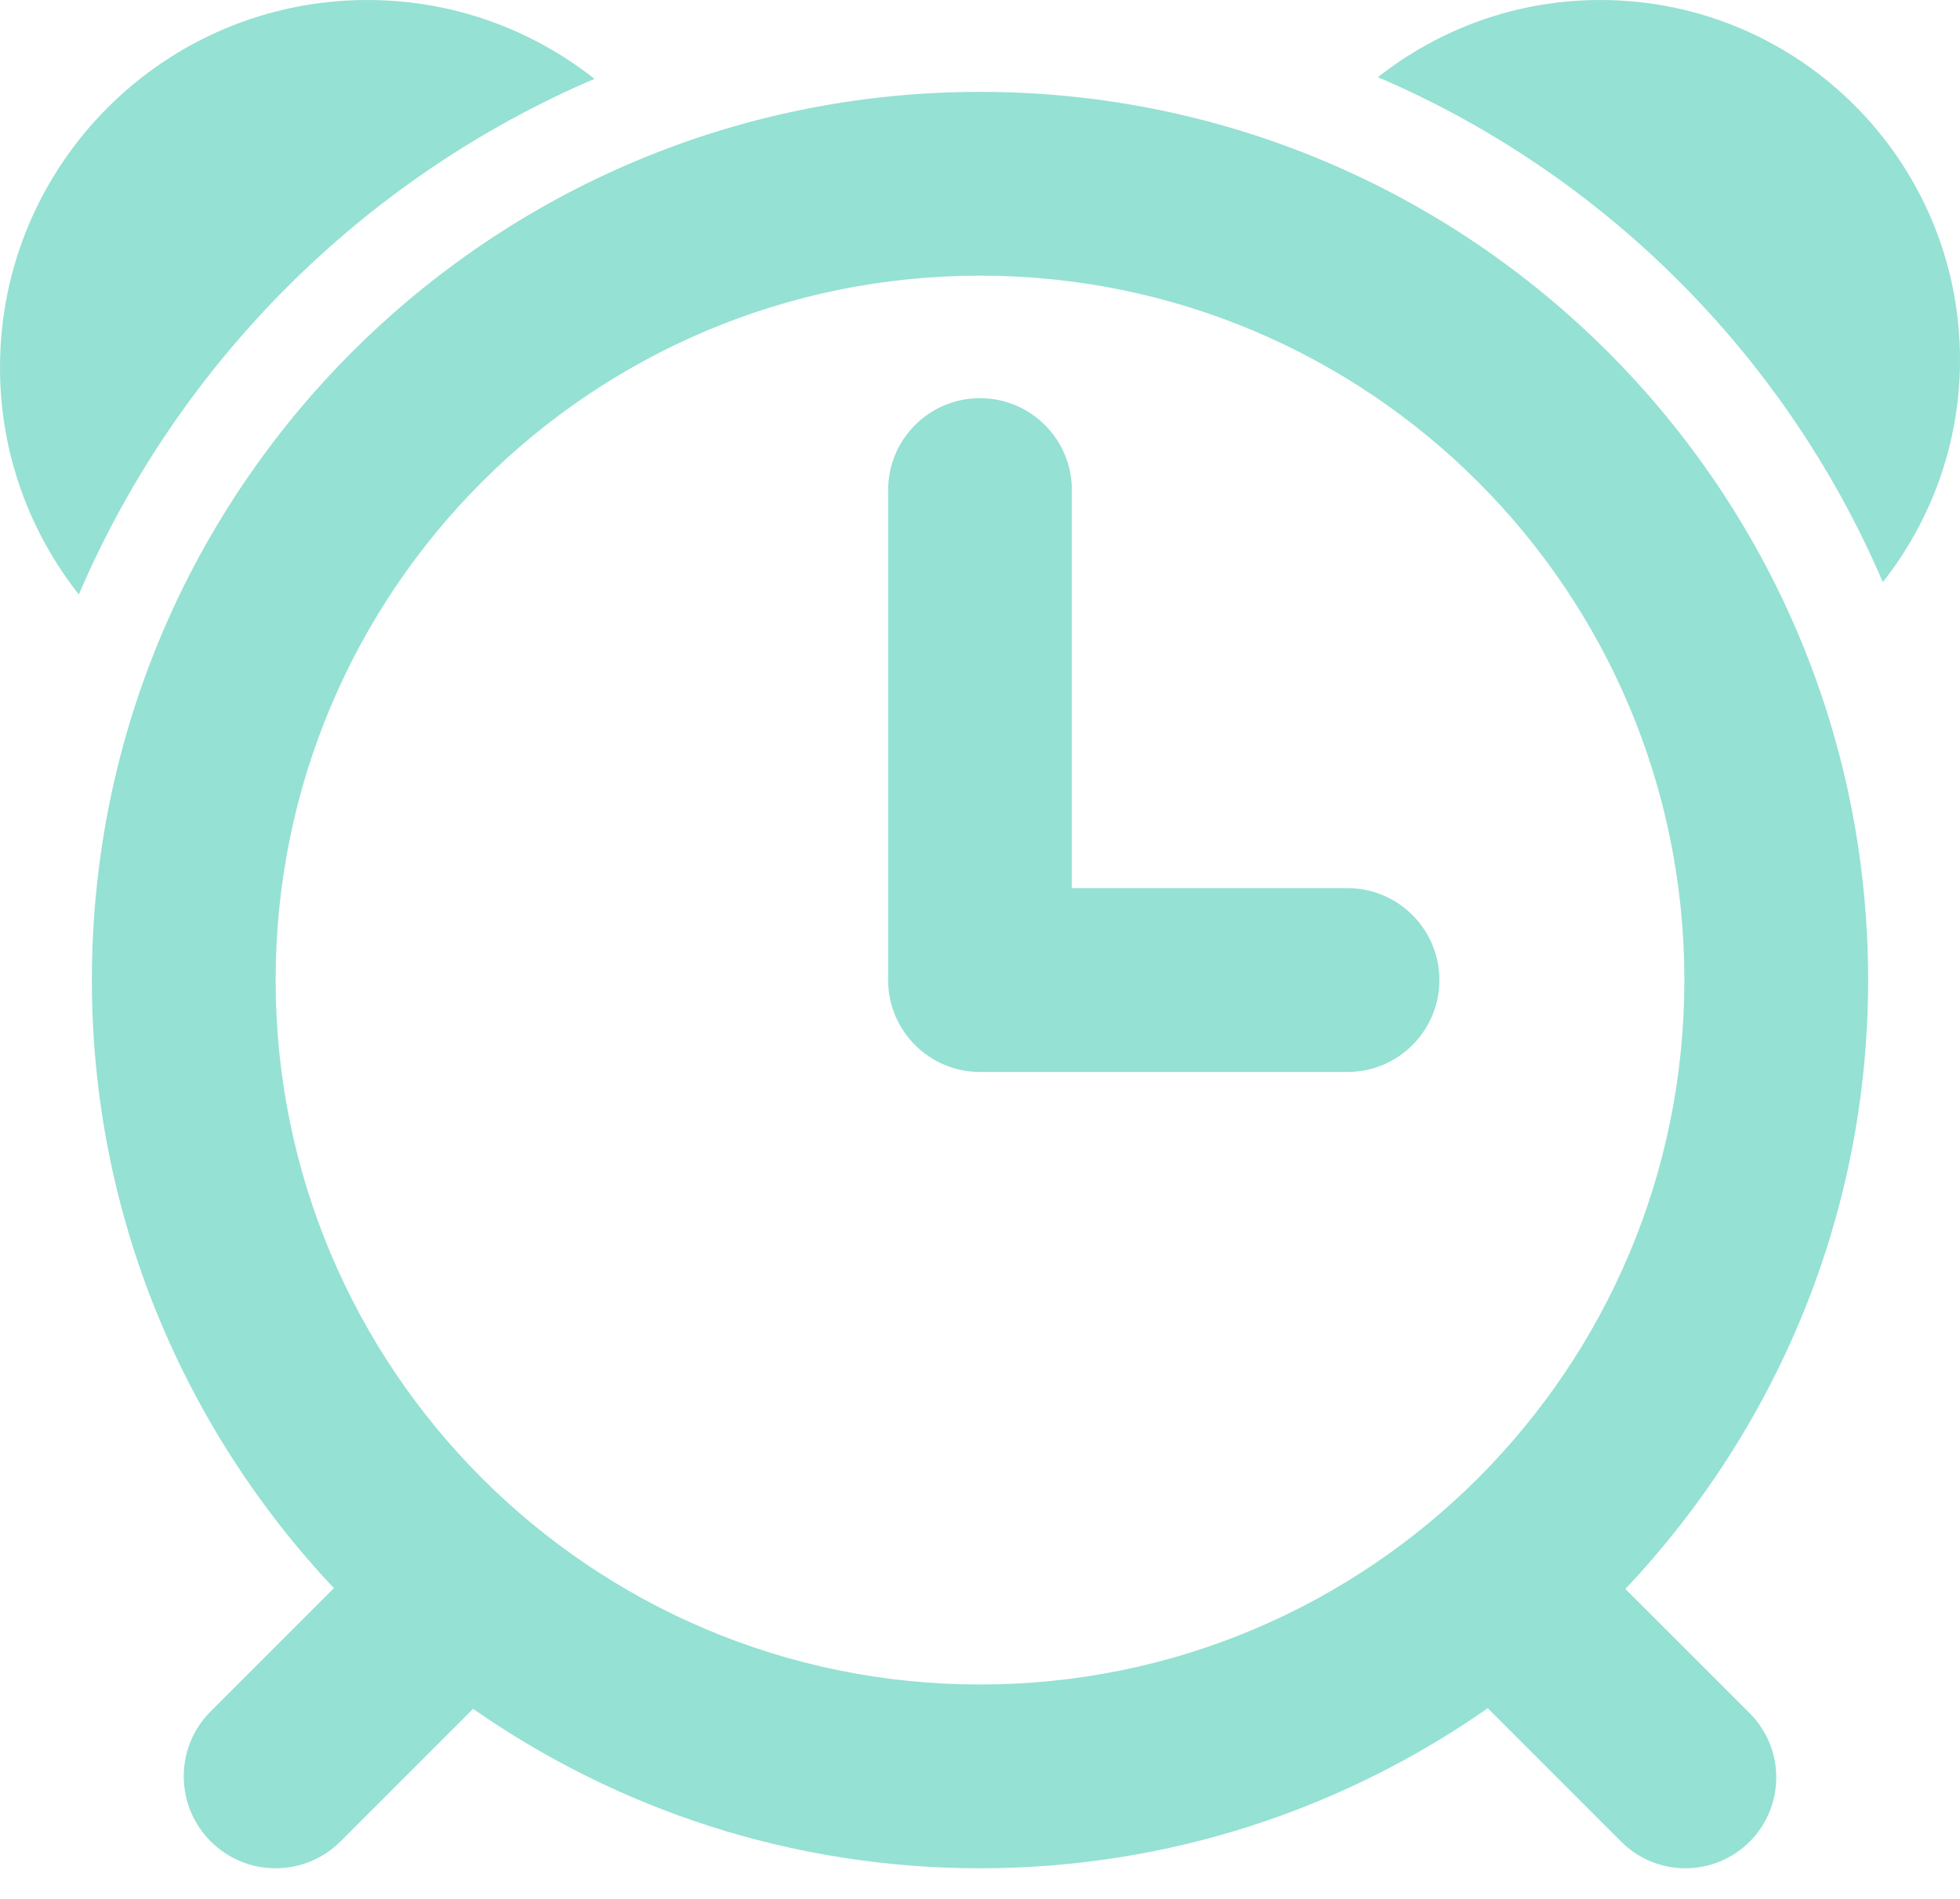
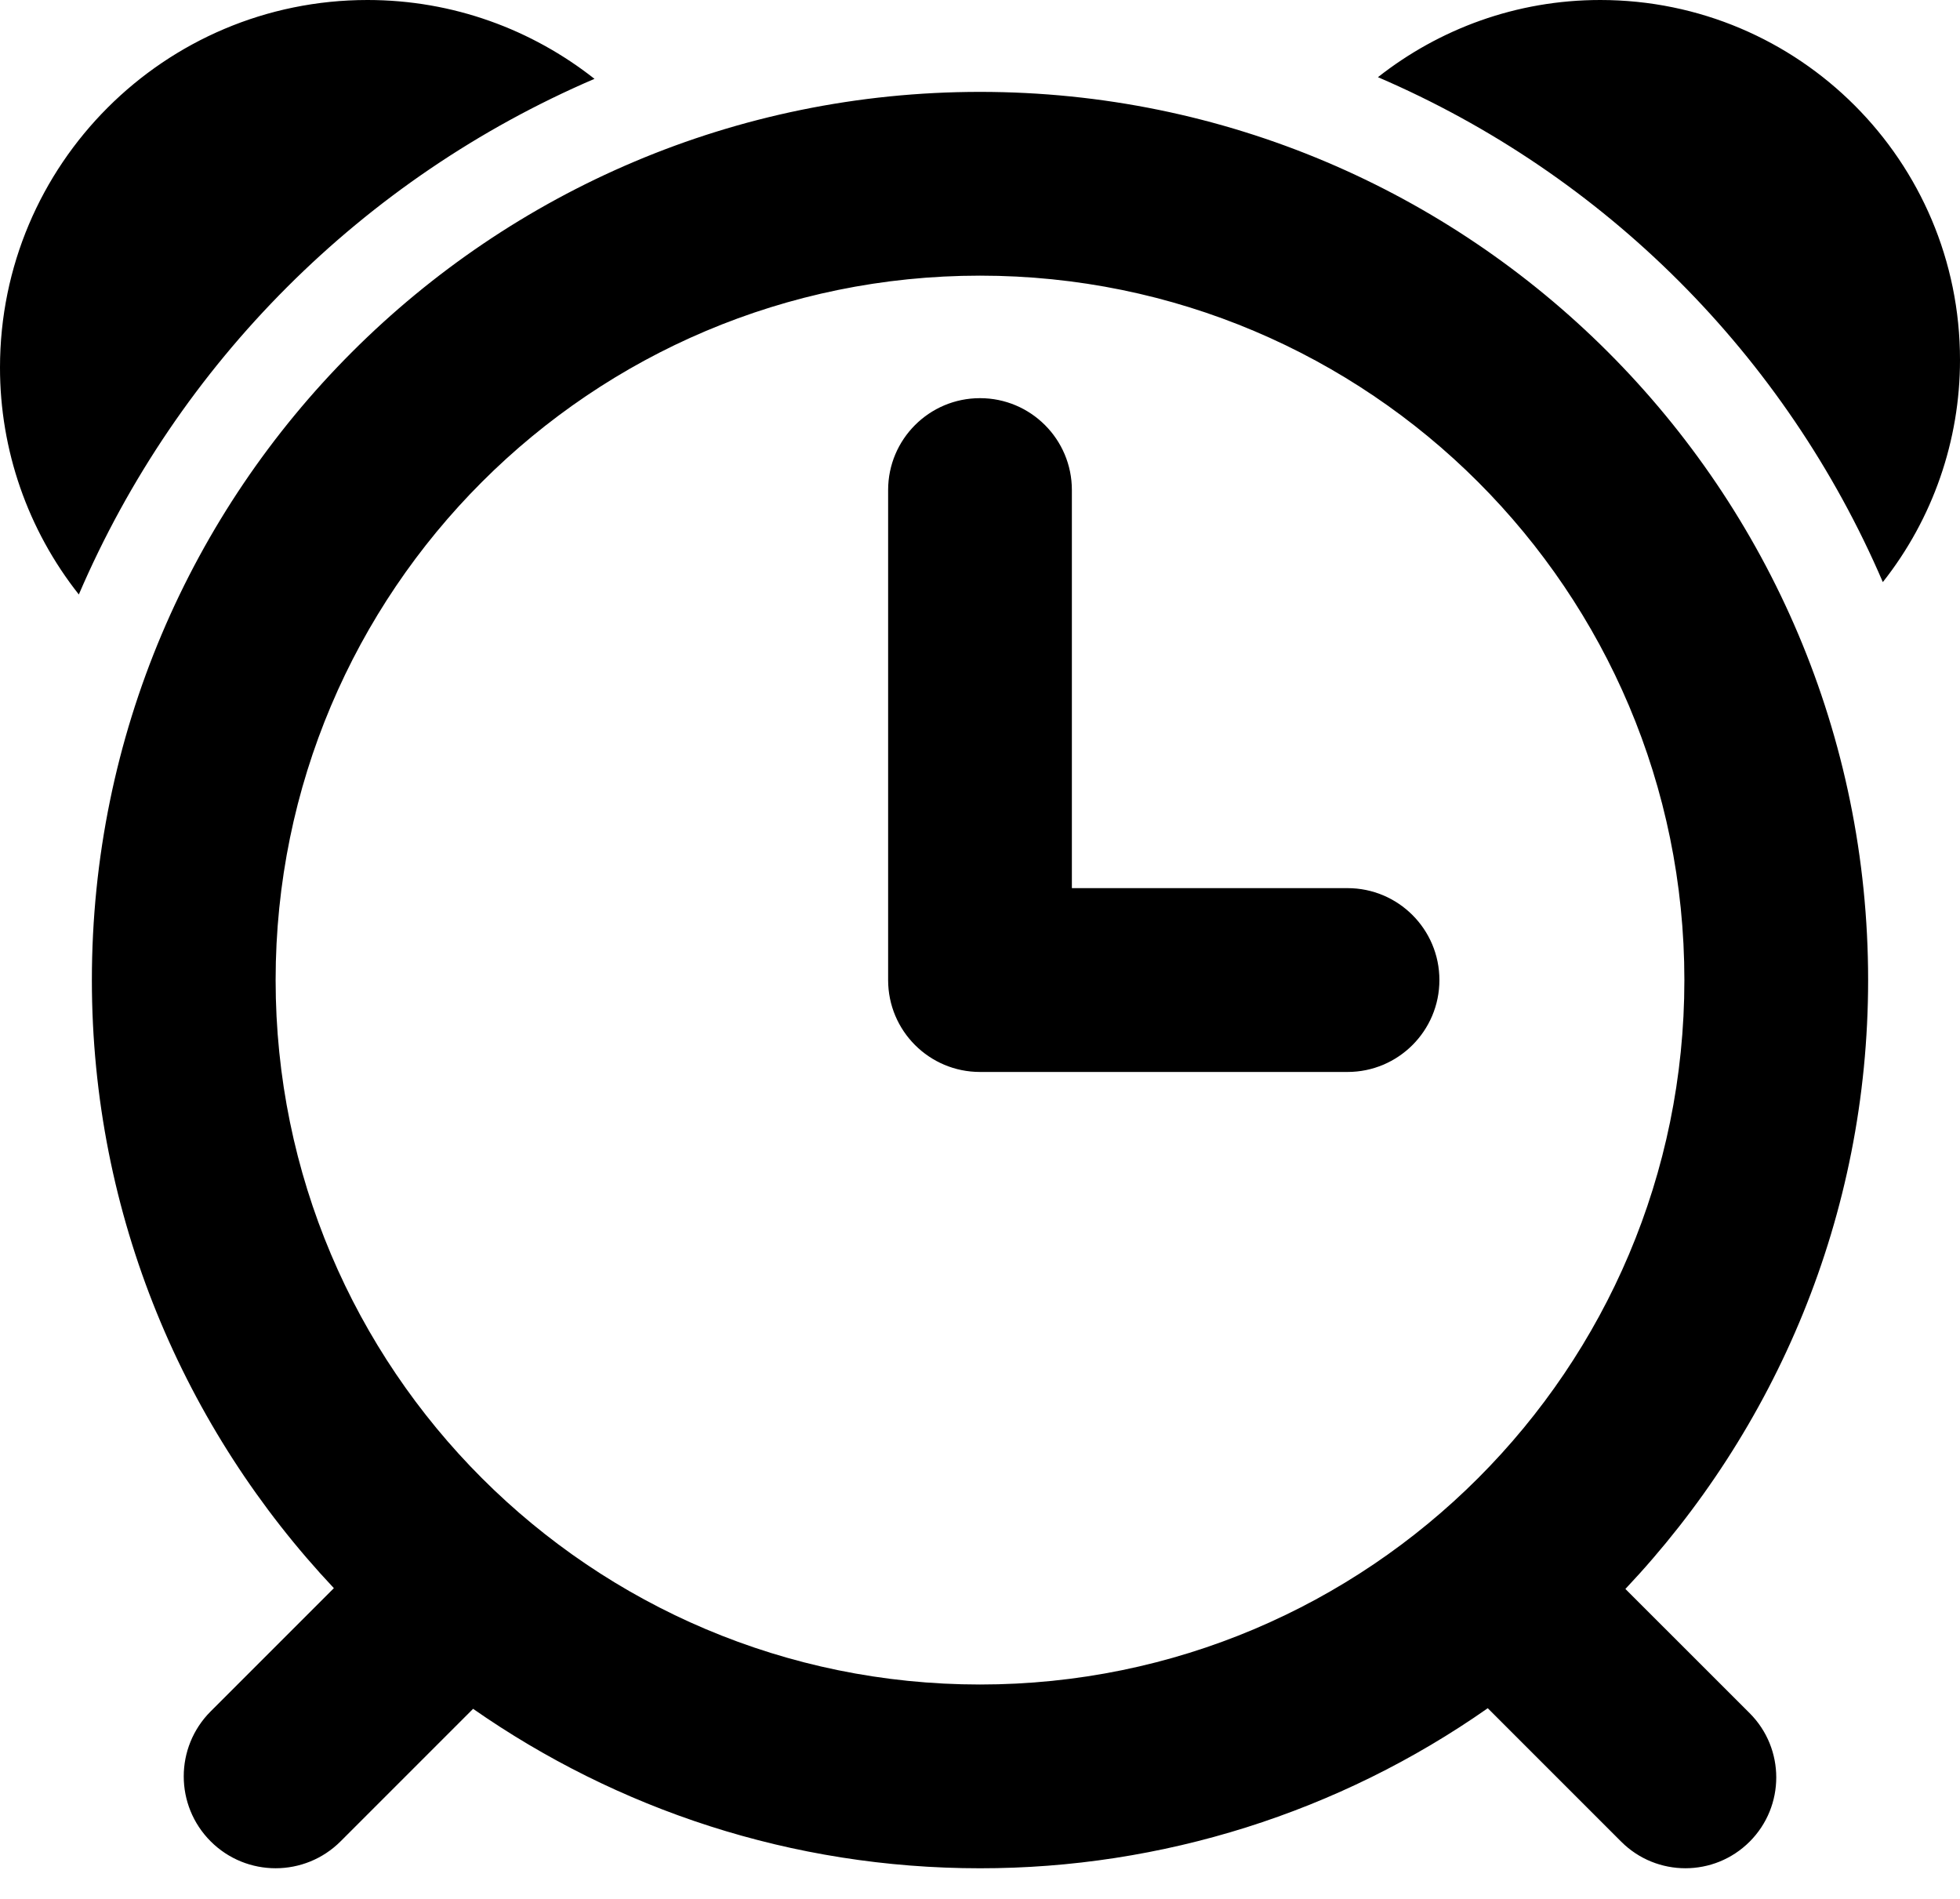
- <svg xmlns="http://www.w3.org/2000/svg" width="32px" height="31px">
-   <path fill-rule="evenodd" fill="rgb(149, 225, 211)" d="M30.740,9.503 C29.156,5.807 26.193,2.843 22.497,1.260 C23.497,0.473 24.755,-0.000 26.126,-0.000 C29.370,-0.000 32.000,2.630 32.000,5.874 C32.000,7.245 31.527,8.503 30.740,9.503 ZM30.500,16.000 C30.500,19.852 28.988,23.343 26.537,25.940 L28.566,27.968 C28.834,28.237 29.000,28.607 29.000,29.017 C29.000,29.836 28.336,30.500 27.517,30.500 C27.107,30.500 26.736,30.334 26.468,30.065 L24.290,27.887 C21.939,29.529 19.085,30.500 16.000,30.500 C12.921,30.500 10.072,29.534 7.724,27.897 L5.561,30.060 C5.289,30.332 4.914,30.500 4.500,30.500 C3.672,30.500 3.000,29.828 3.000,28.999 C3.000,28.586 3.168,28.210 3.439,27.939 L5.451,25.927 C3.008,23.332 1.500,19.845 1.500,16.000 C1.500,7.992 7.992,1.500 16.000,1.500 C24.008,1.500 30.500,7.992 30.500,16.000 ZM16.000,4.500 C9.649,4.500 4.500,9.648 4.500,16.000 C4.500,22.351 9.649,27.500 16.000,27.500 C22.351,27.500 27.500,22.351 27.500,16.000 C27.500,9.648 22.351,4.500 16.000,4.500 ZM22.000,17.500 L16.000,17.500 C15.172,17.500 14.500,16.828 14.500,16.000 L14.500,8.000 C14.500,7.172 15.172,6.500 16.000,6.500 C16.828,6.500 17.500,7.172 17.500,8.000 L17.500,14.499 L22.000,14.499 C22.828,14.499 23.500,15.171 23.500,16.000 C23.500,16.828 22.828,17.500 22.000,17.500 ZM1.287,9.705 C0.483,8.685 -0.000,7.400 -0.000,6.000 C-0.000,2.686 2.686,-0.000 6.000,-0.000 C7.400,-0.000 8.685,0.483 9.706,1.287 C5.931,2.904 2.904,5.931 1.287,9.705 Z" />
+ <svg xmlns="http://www.w3.org/2000/svg" viewBox="0 0 32 31">
+   <path d="M30.74 9.503a15.723 15.723 0 0 0-8.243-8.243c1-.787 2.258-1.26 3.629-1.26A5.874 5.874 0 0 1 32 5.874a5.846 5.846 0 0 1-1.26 3.629zM30.5 16c0 3.852-1.512 7.343-3.963 9.94l2.029 2.028a1.483 1.483 0 1 1-2.098 2.097l-2.178-2.178A14.426 14.426 0 0 1 16 30.5c-3.079 0-5.928-.966-8.276-2.603L5.561 30.06a1.5 1.5 0 0 1-2.122-2.121l2.012-2.012C3.008 23.332 1.5 19.845 1.5 16 1.5 7.992 7.992 1.5 16 1.5S30.5 7.992 30.5 16zM16 4.5C9.649 4.5 4.5 9.648 4.5 16c0 6.351 5.149 11.5 11.5 11.5S27.5 22.351 27.5 16c0-6.352-5.149-11.5-11.5-11.5zm6 13h-6a1.5 1.5 0 0 1-1.5-1.5V8a1.5 1.5 0 0 1 3 0v6.499H22a1.5 1.5 0 0 1 0 3.001zM1.287 9.705A5.964 5.964 0 0 1 0 6a6 6 0 0 1 6-6c1.4 0 2.685.483 3.706 1.287a16.057 16.057 0 0 0-8.419 8.418z" />
</svg>
